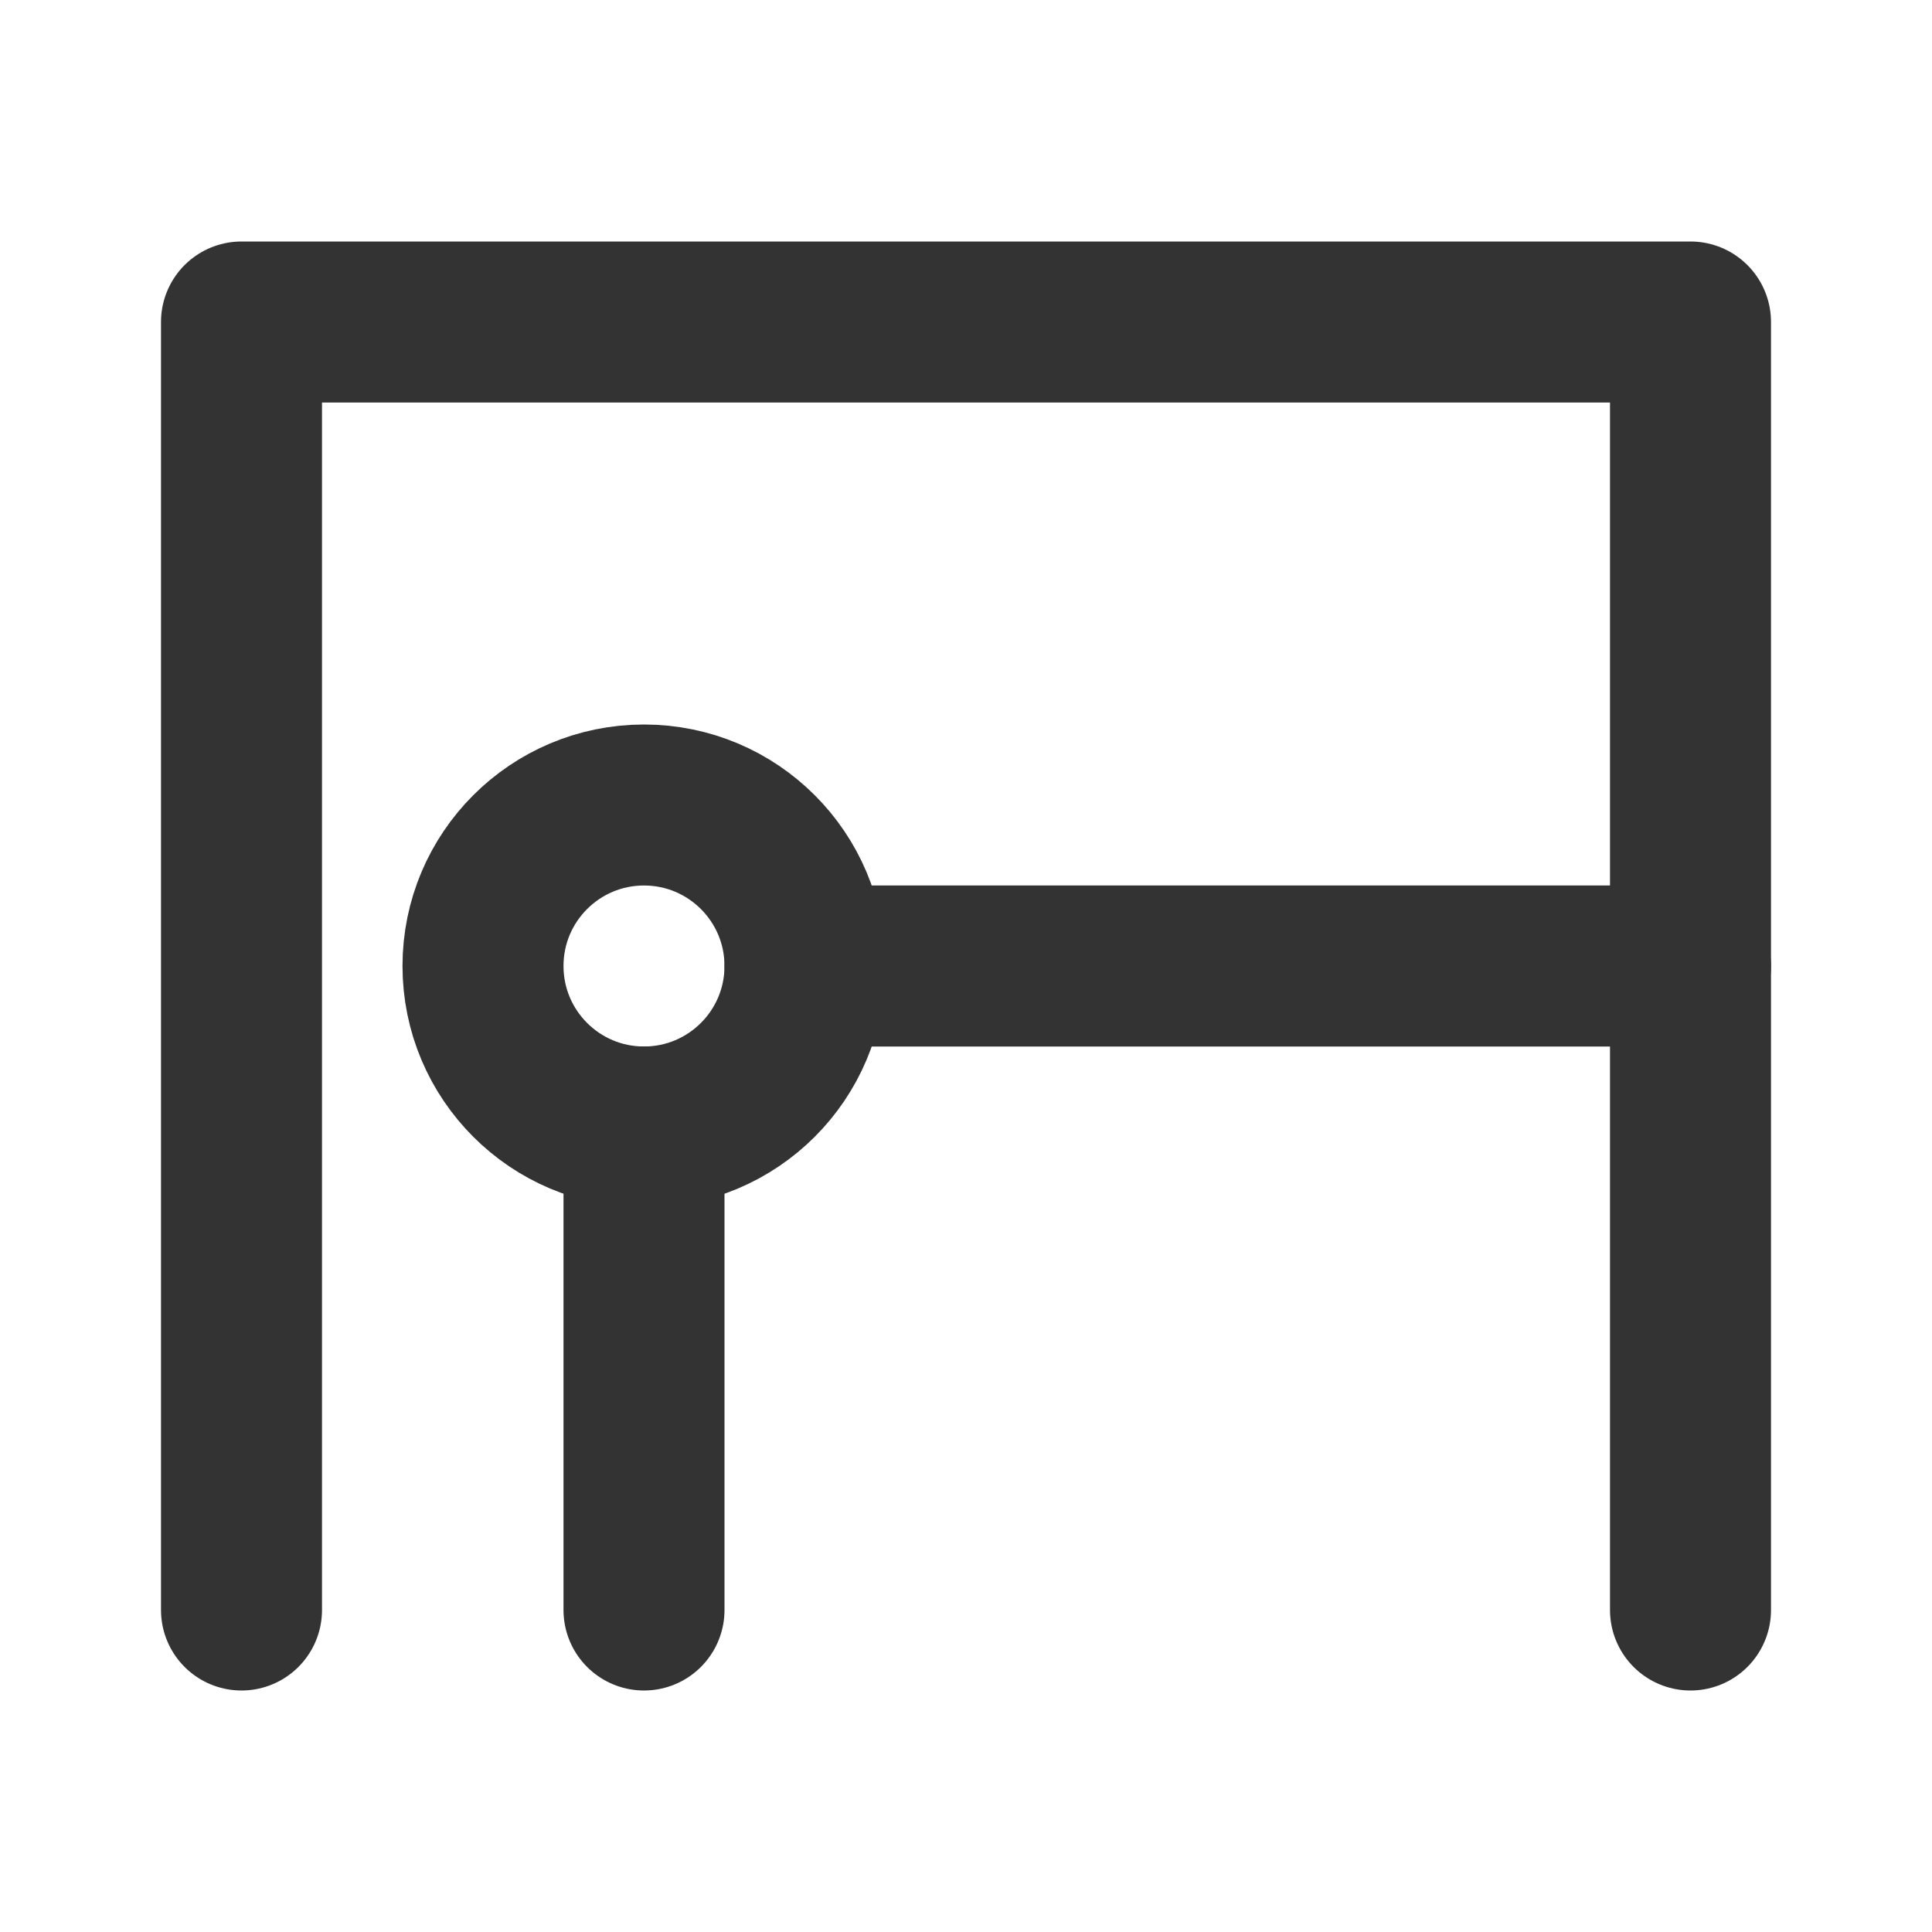
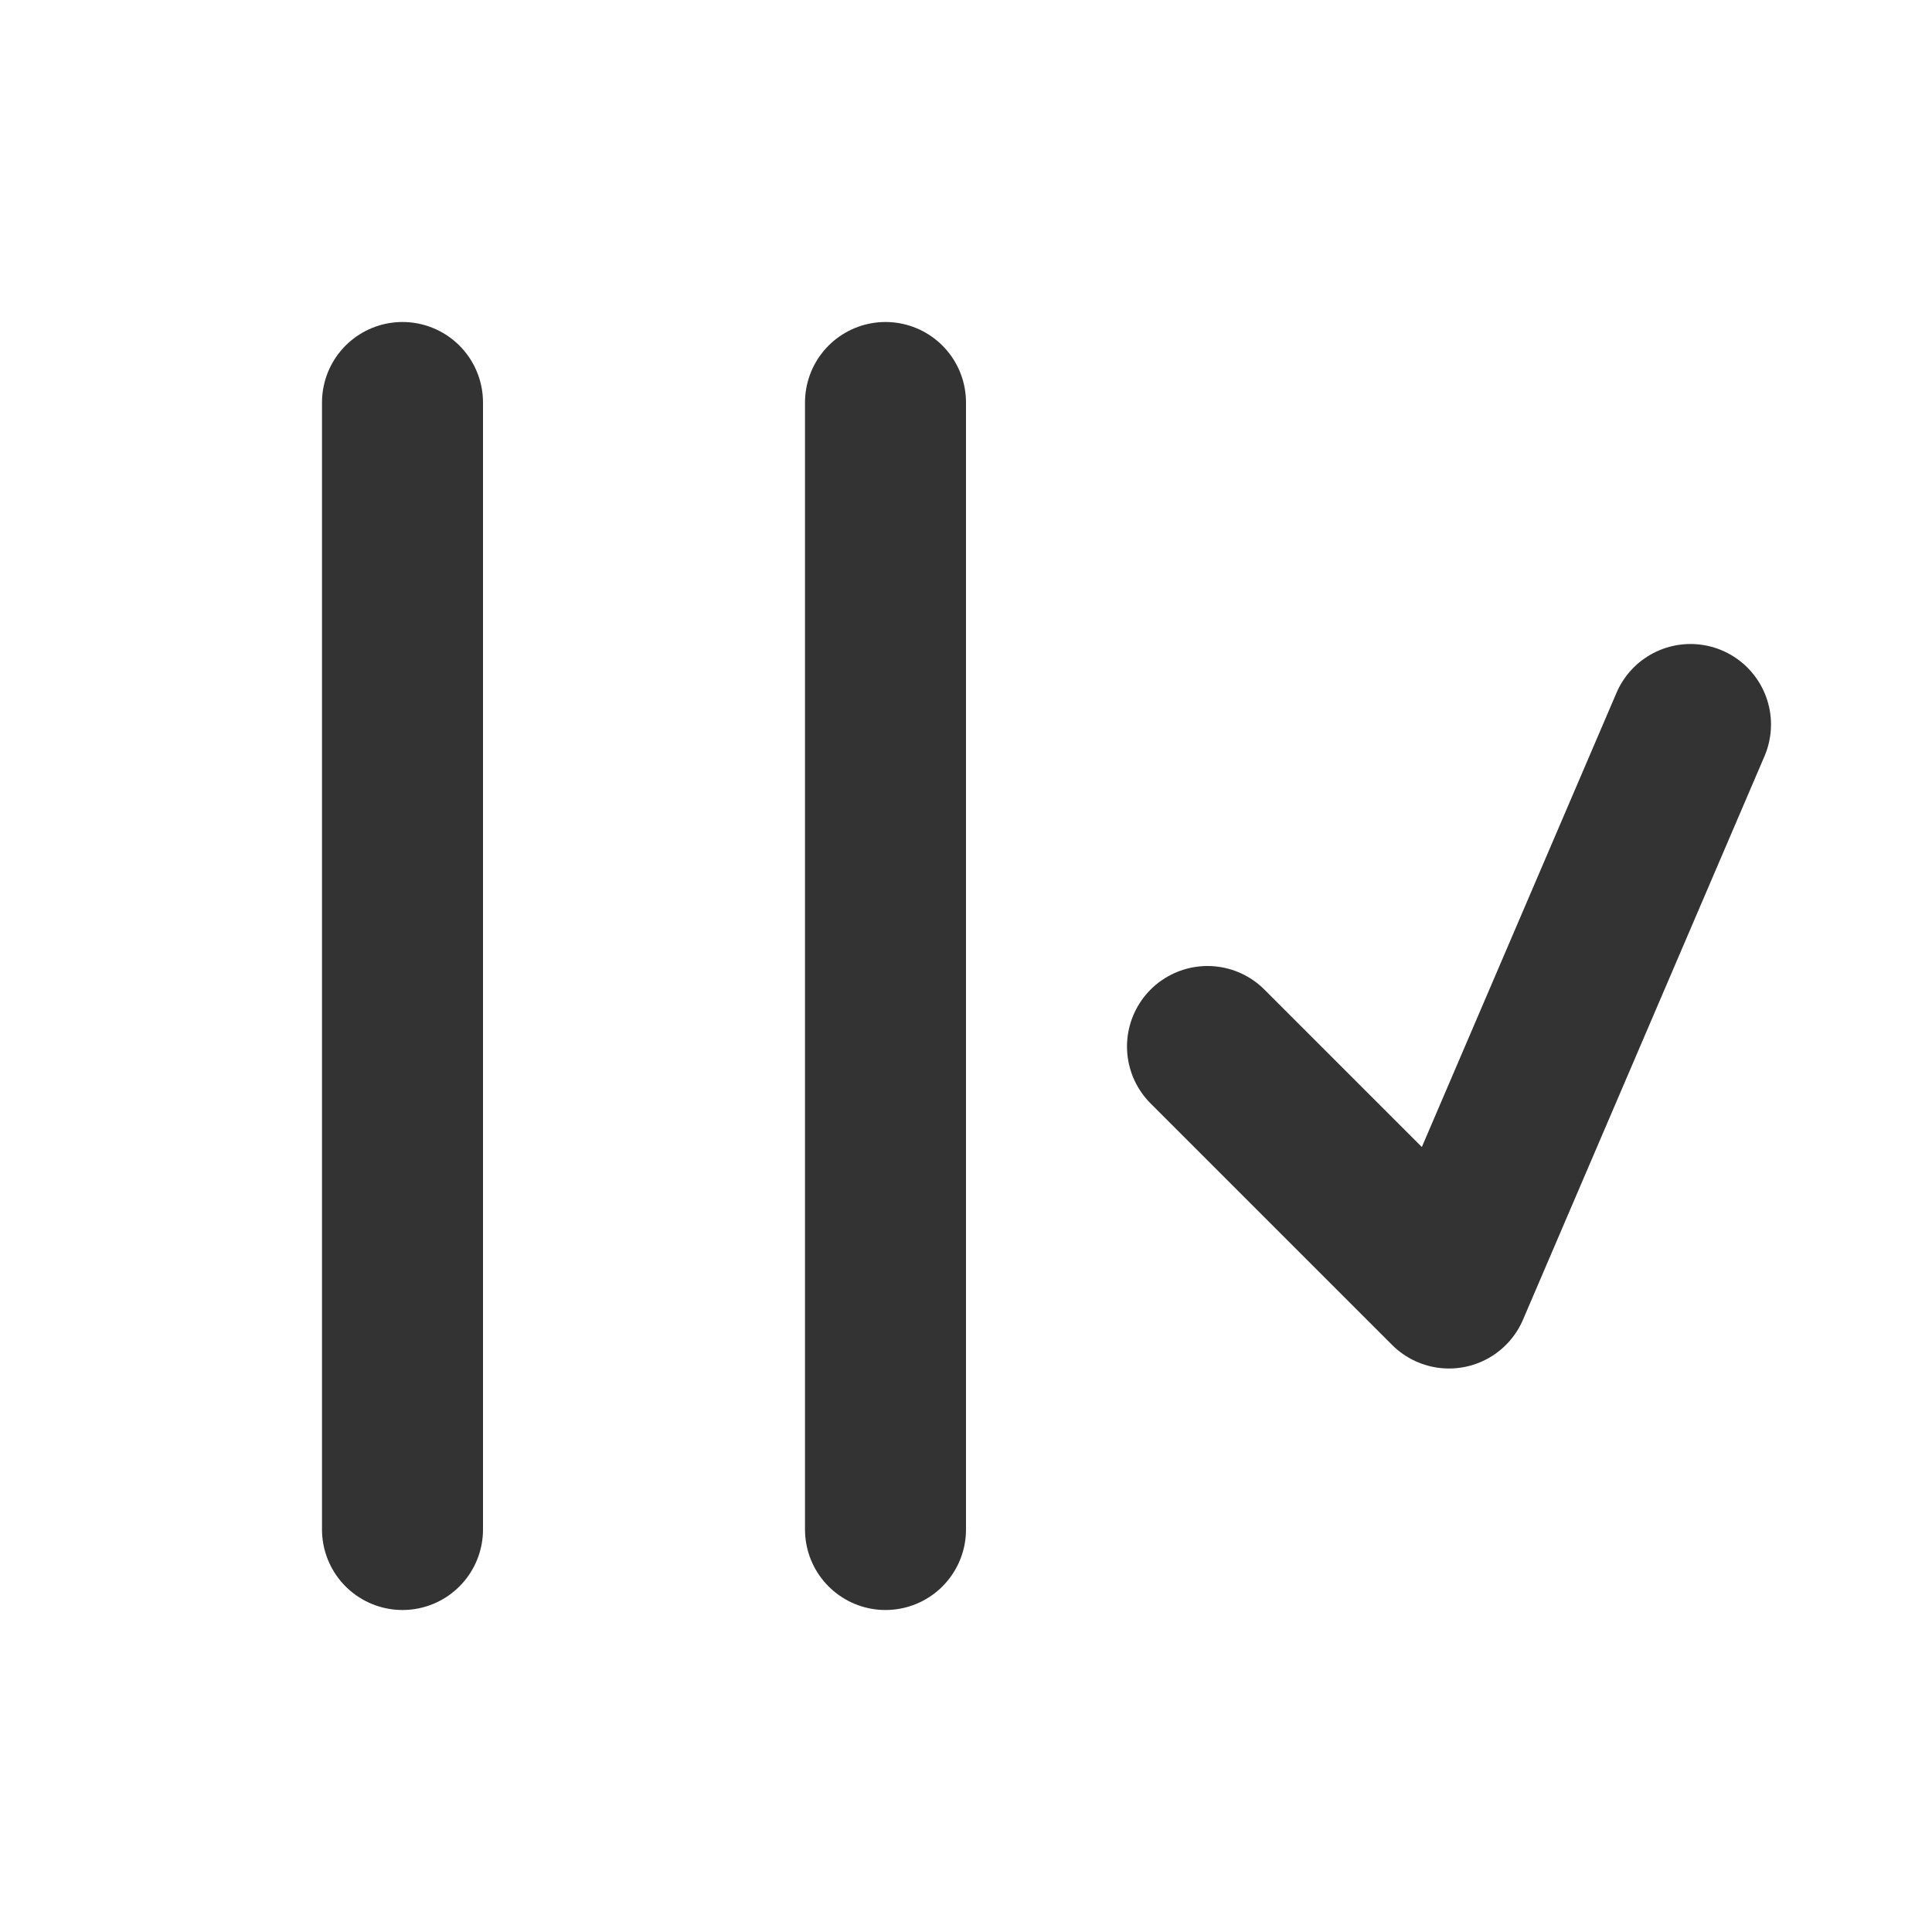
<svg xmlns="http://www.w3.org/2000/svg" width="48" height="48" viewBox="0 0 24 24" fill="none" stroke="#333333" stroke-width="2" stroke-linecap="round" stroke-linejoin="round" data-icon="approval-gate">
-   <polyline points="3,20 3,4 21,4 21,20" id="e1-polyline" />
-   <circle cx="8" cy="12" r="2" id="e2-circle" />
-   <line x1="10" y1="12" x2="21" y2="12" id="e3-line" />
-   <line x1="8" y1="14" x2="8" y2="20" id="e4-line" />
+   <line x1="5" y1="5" x2="5" y2="19" id="e1-line" />
+   <line x1="11" y1="5" x2="11" y2="19" id="e2-line" />
+   <polyline points="15,13 18,16 21,9" id="e3-polyline" />
</svg>
